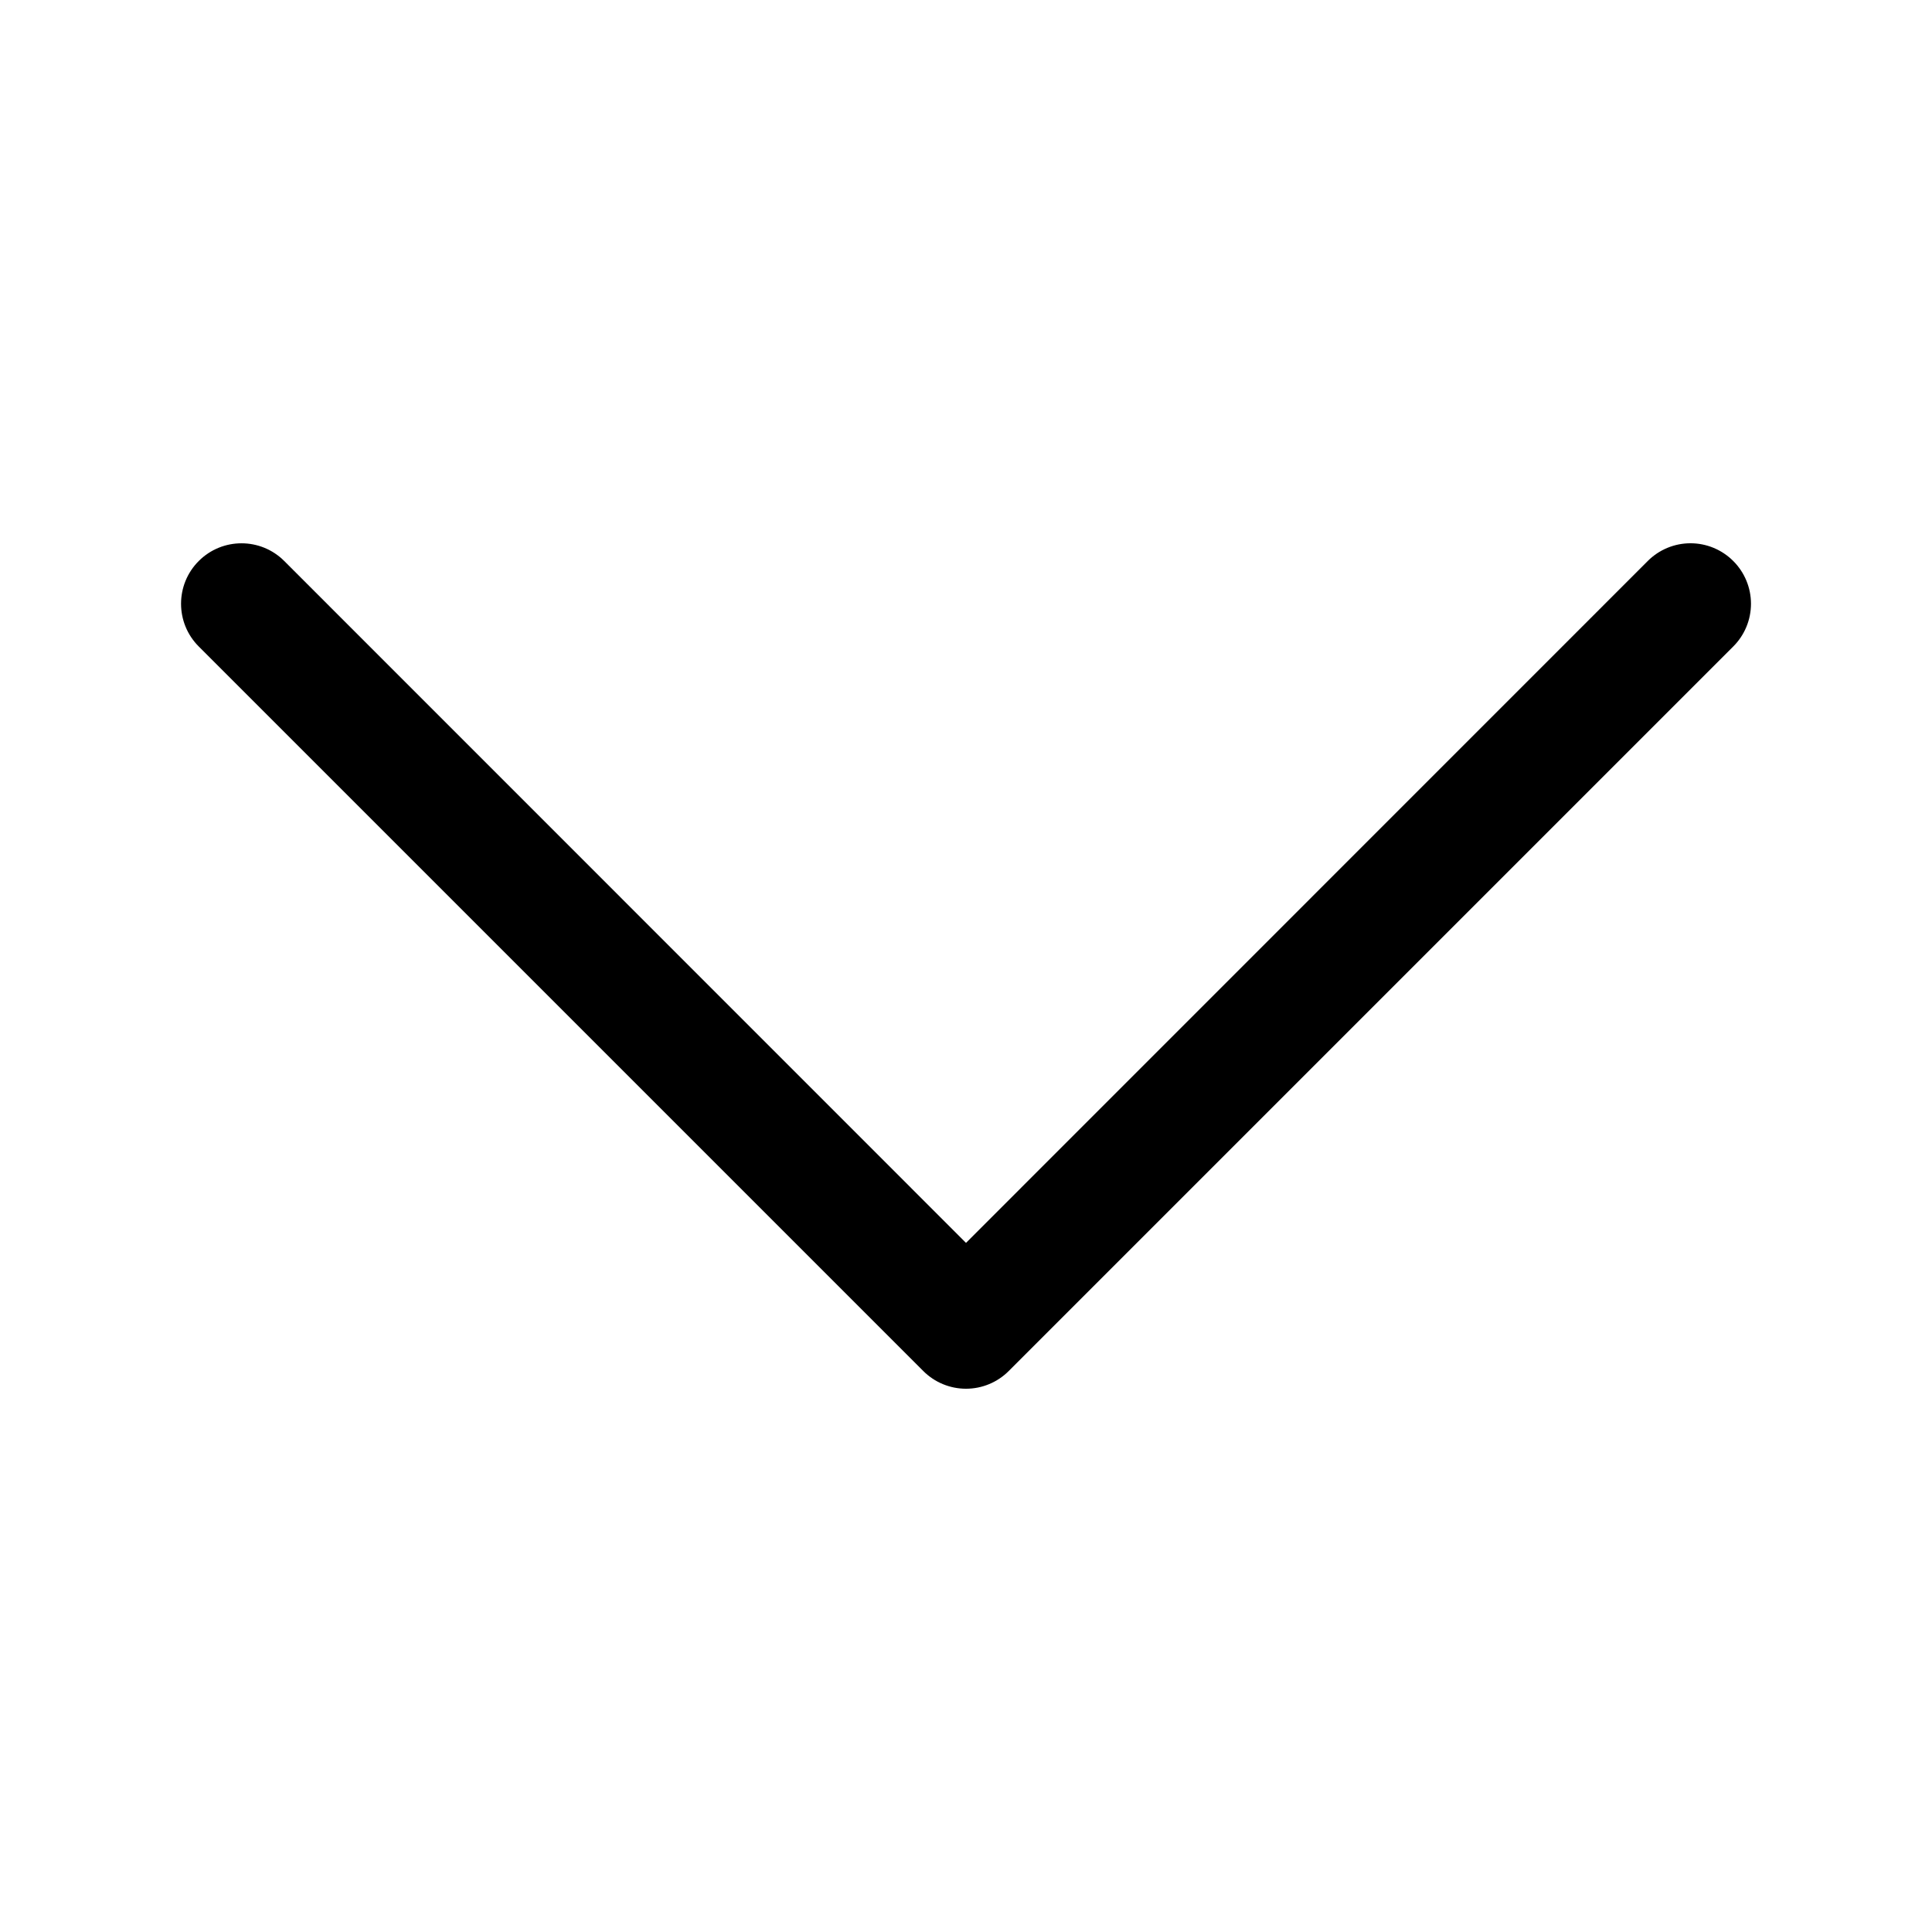
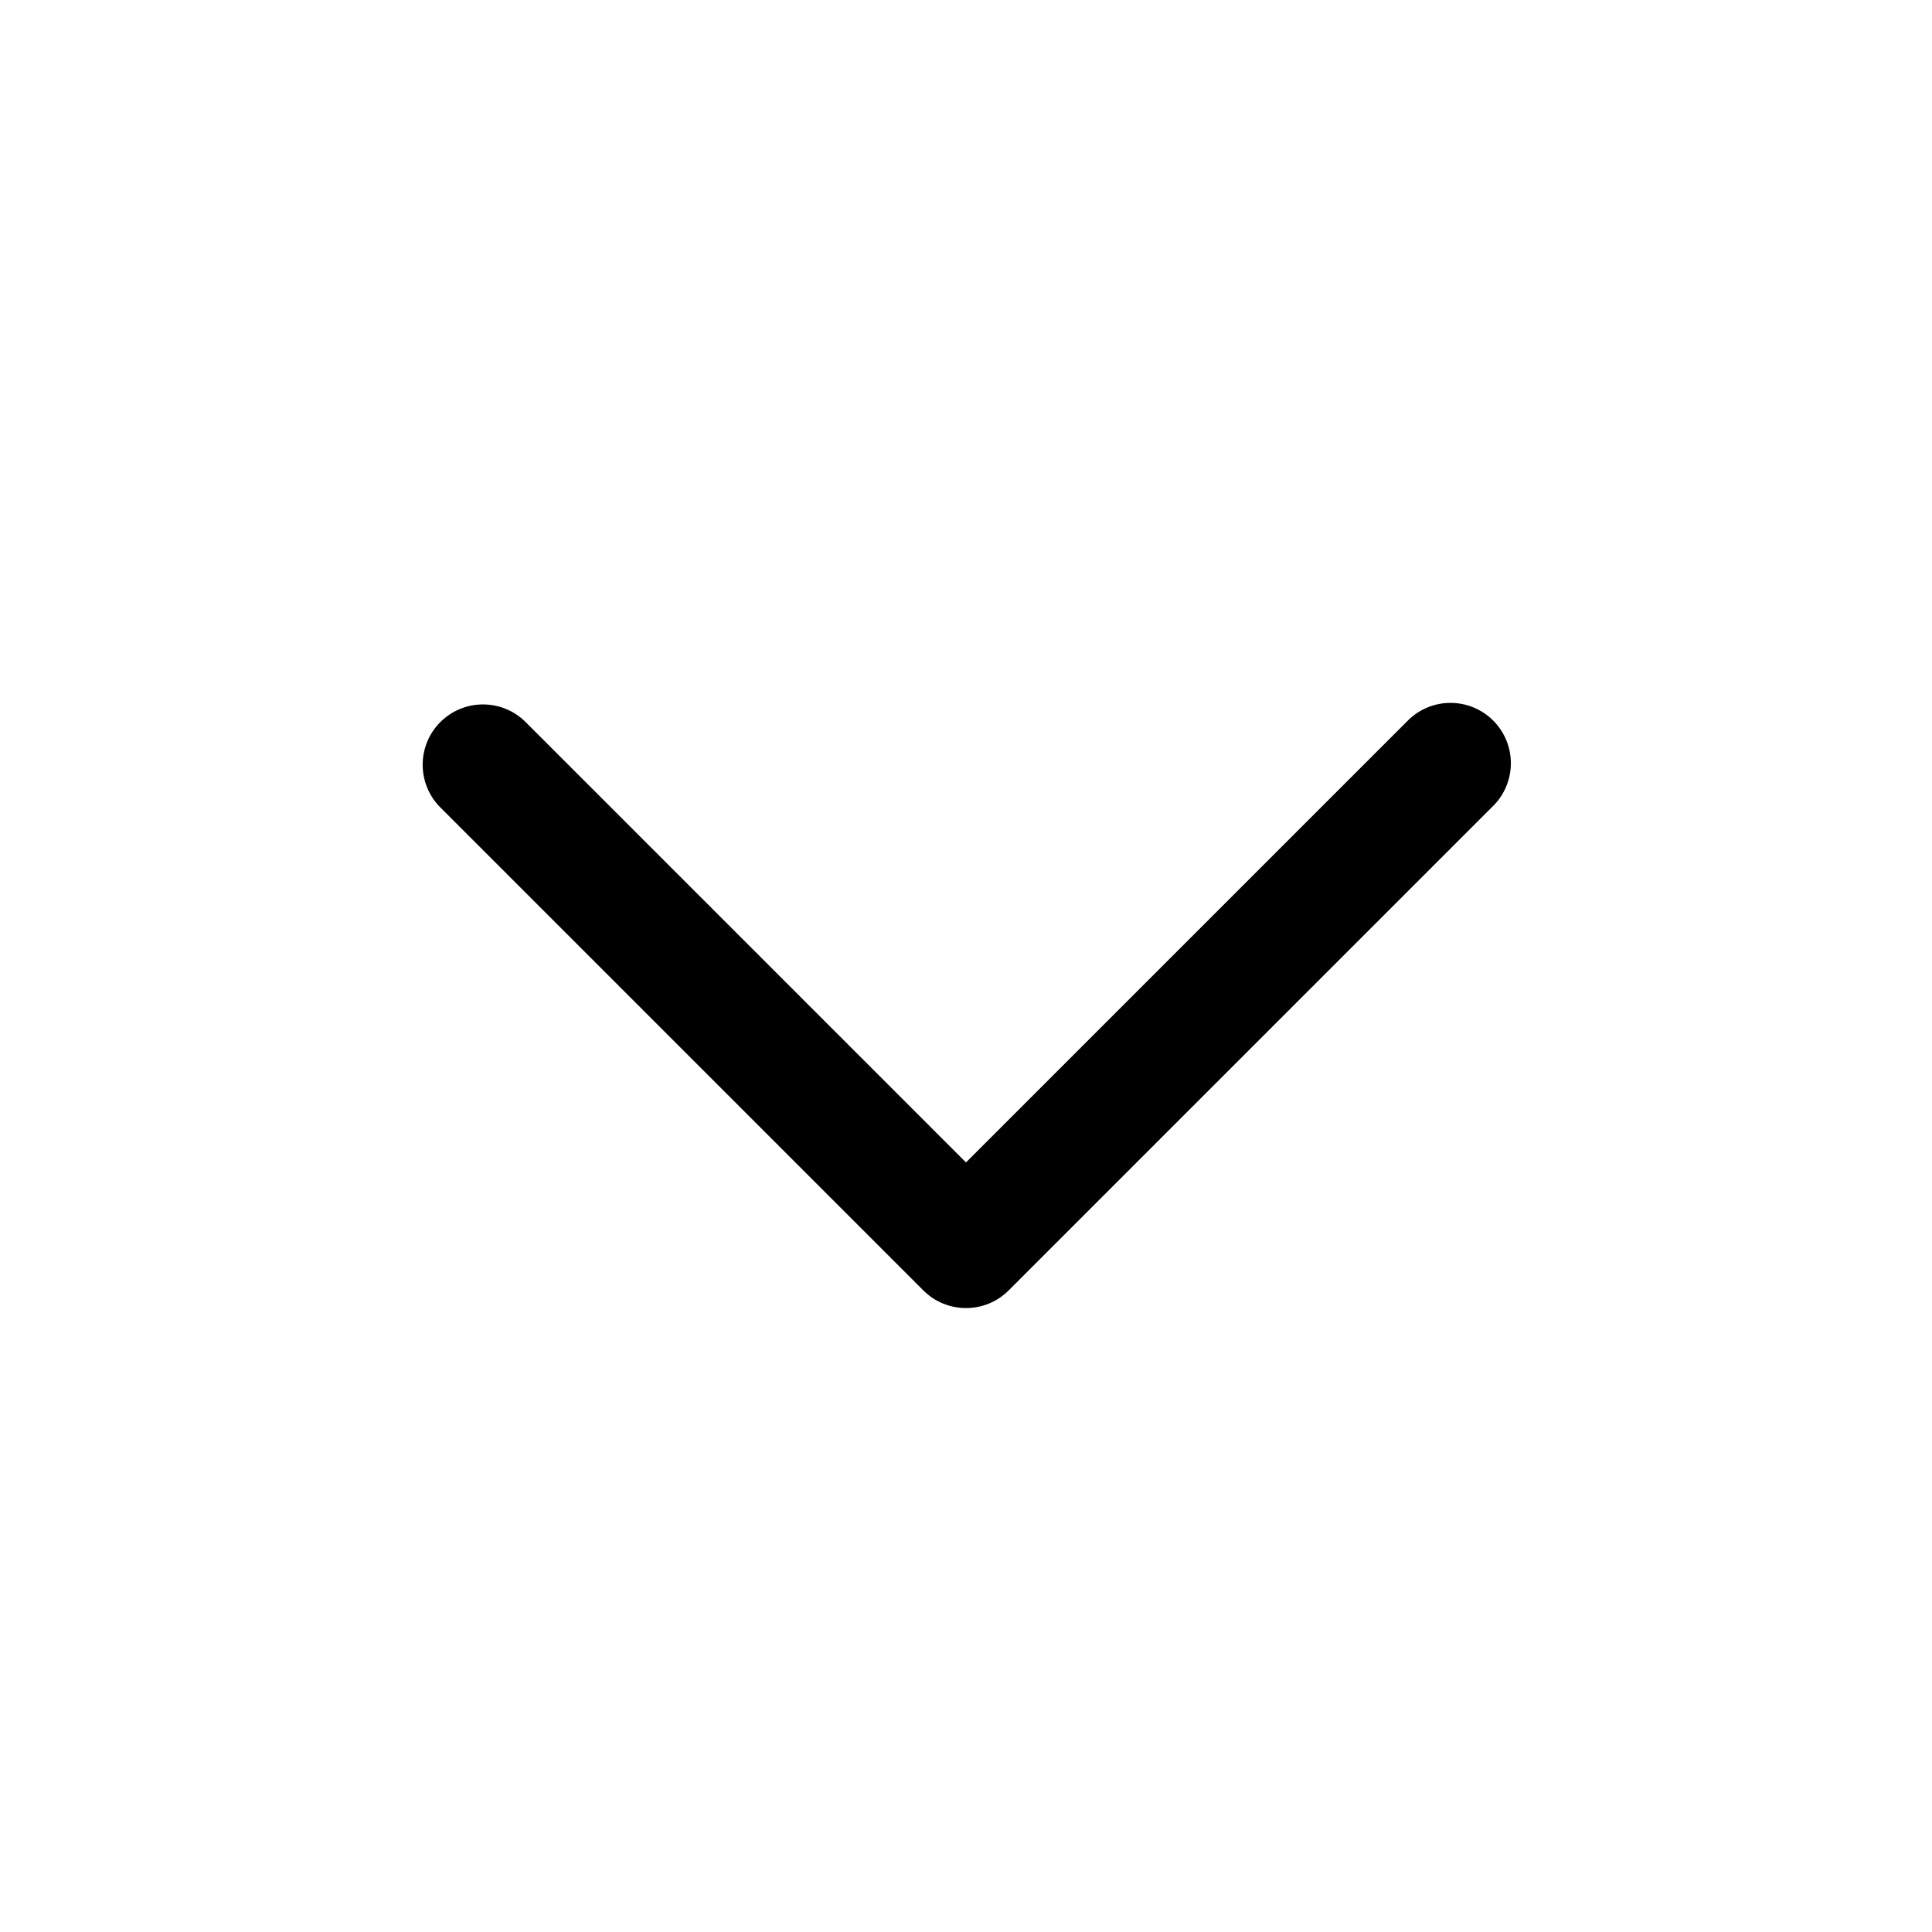
- <svg xmlns="http://www.w3.org/2000/svg" width="16" height="16" fill="currentColor" class="bi bi-chevron-right" viewBox="0 0 16 16">
-   <path transform="rotate(90) translate(0 -16)" fill-rule="evenodd" d="M4.646 1.646a.5.5 0 0 1 .708 0l6 6a.5.5 0 0 1 0 .708l-6 6a.5.5 0 0 1-.708-.708L10.293 8 4.646 2.354a.5.5 0 0 1 0-.708z" />
+ <svg xmlns="http://www.w3.org/2000/svg" viewBox="0 0 24 24" fill="currentColor" aria-hidden="true">
+   <path fill-rule="evenodd" d="M5.47 8.97a.75.75 0 0 1 1.06 0L12 14.44l5.47-5.47a.75.75 0 1 1 1.06 1.06l-6 6a.75.75 0 0 1-1.06 0l-6-6a.75.75 0 0 1 0-1.06z" />
</svg>
